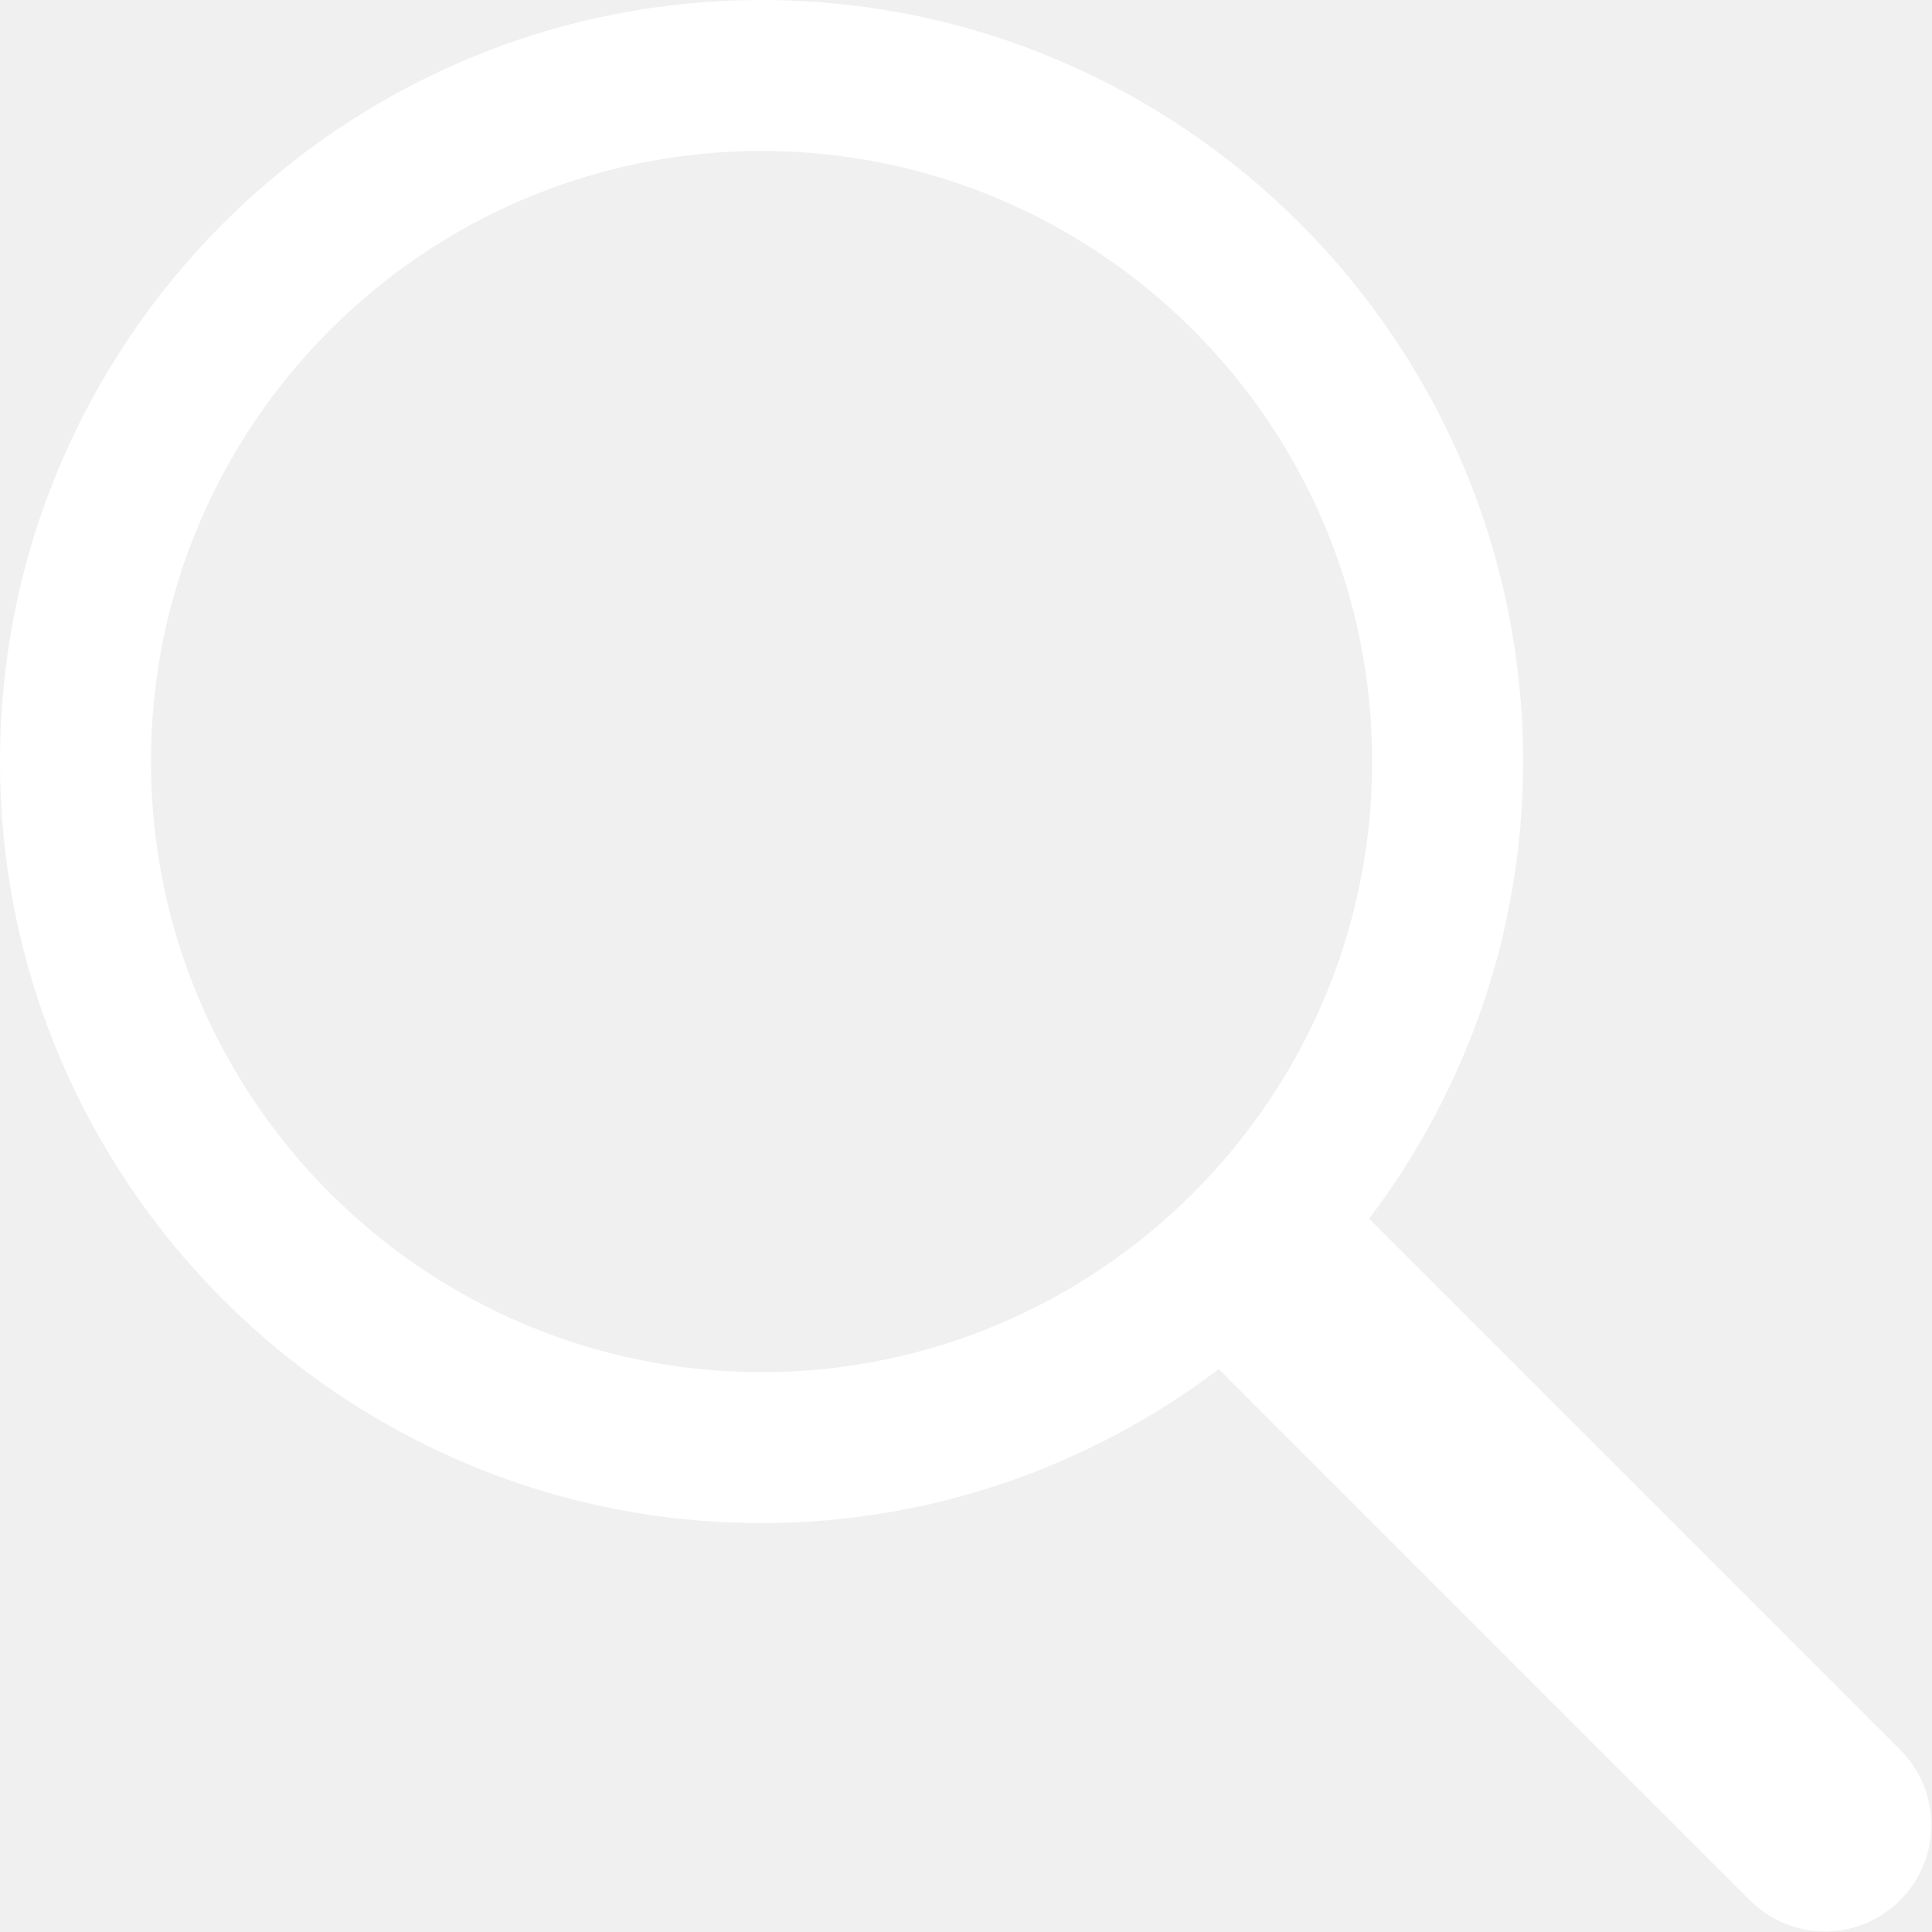
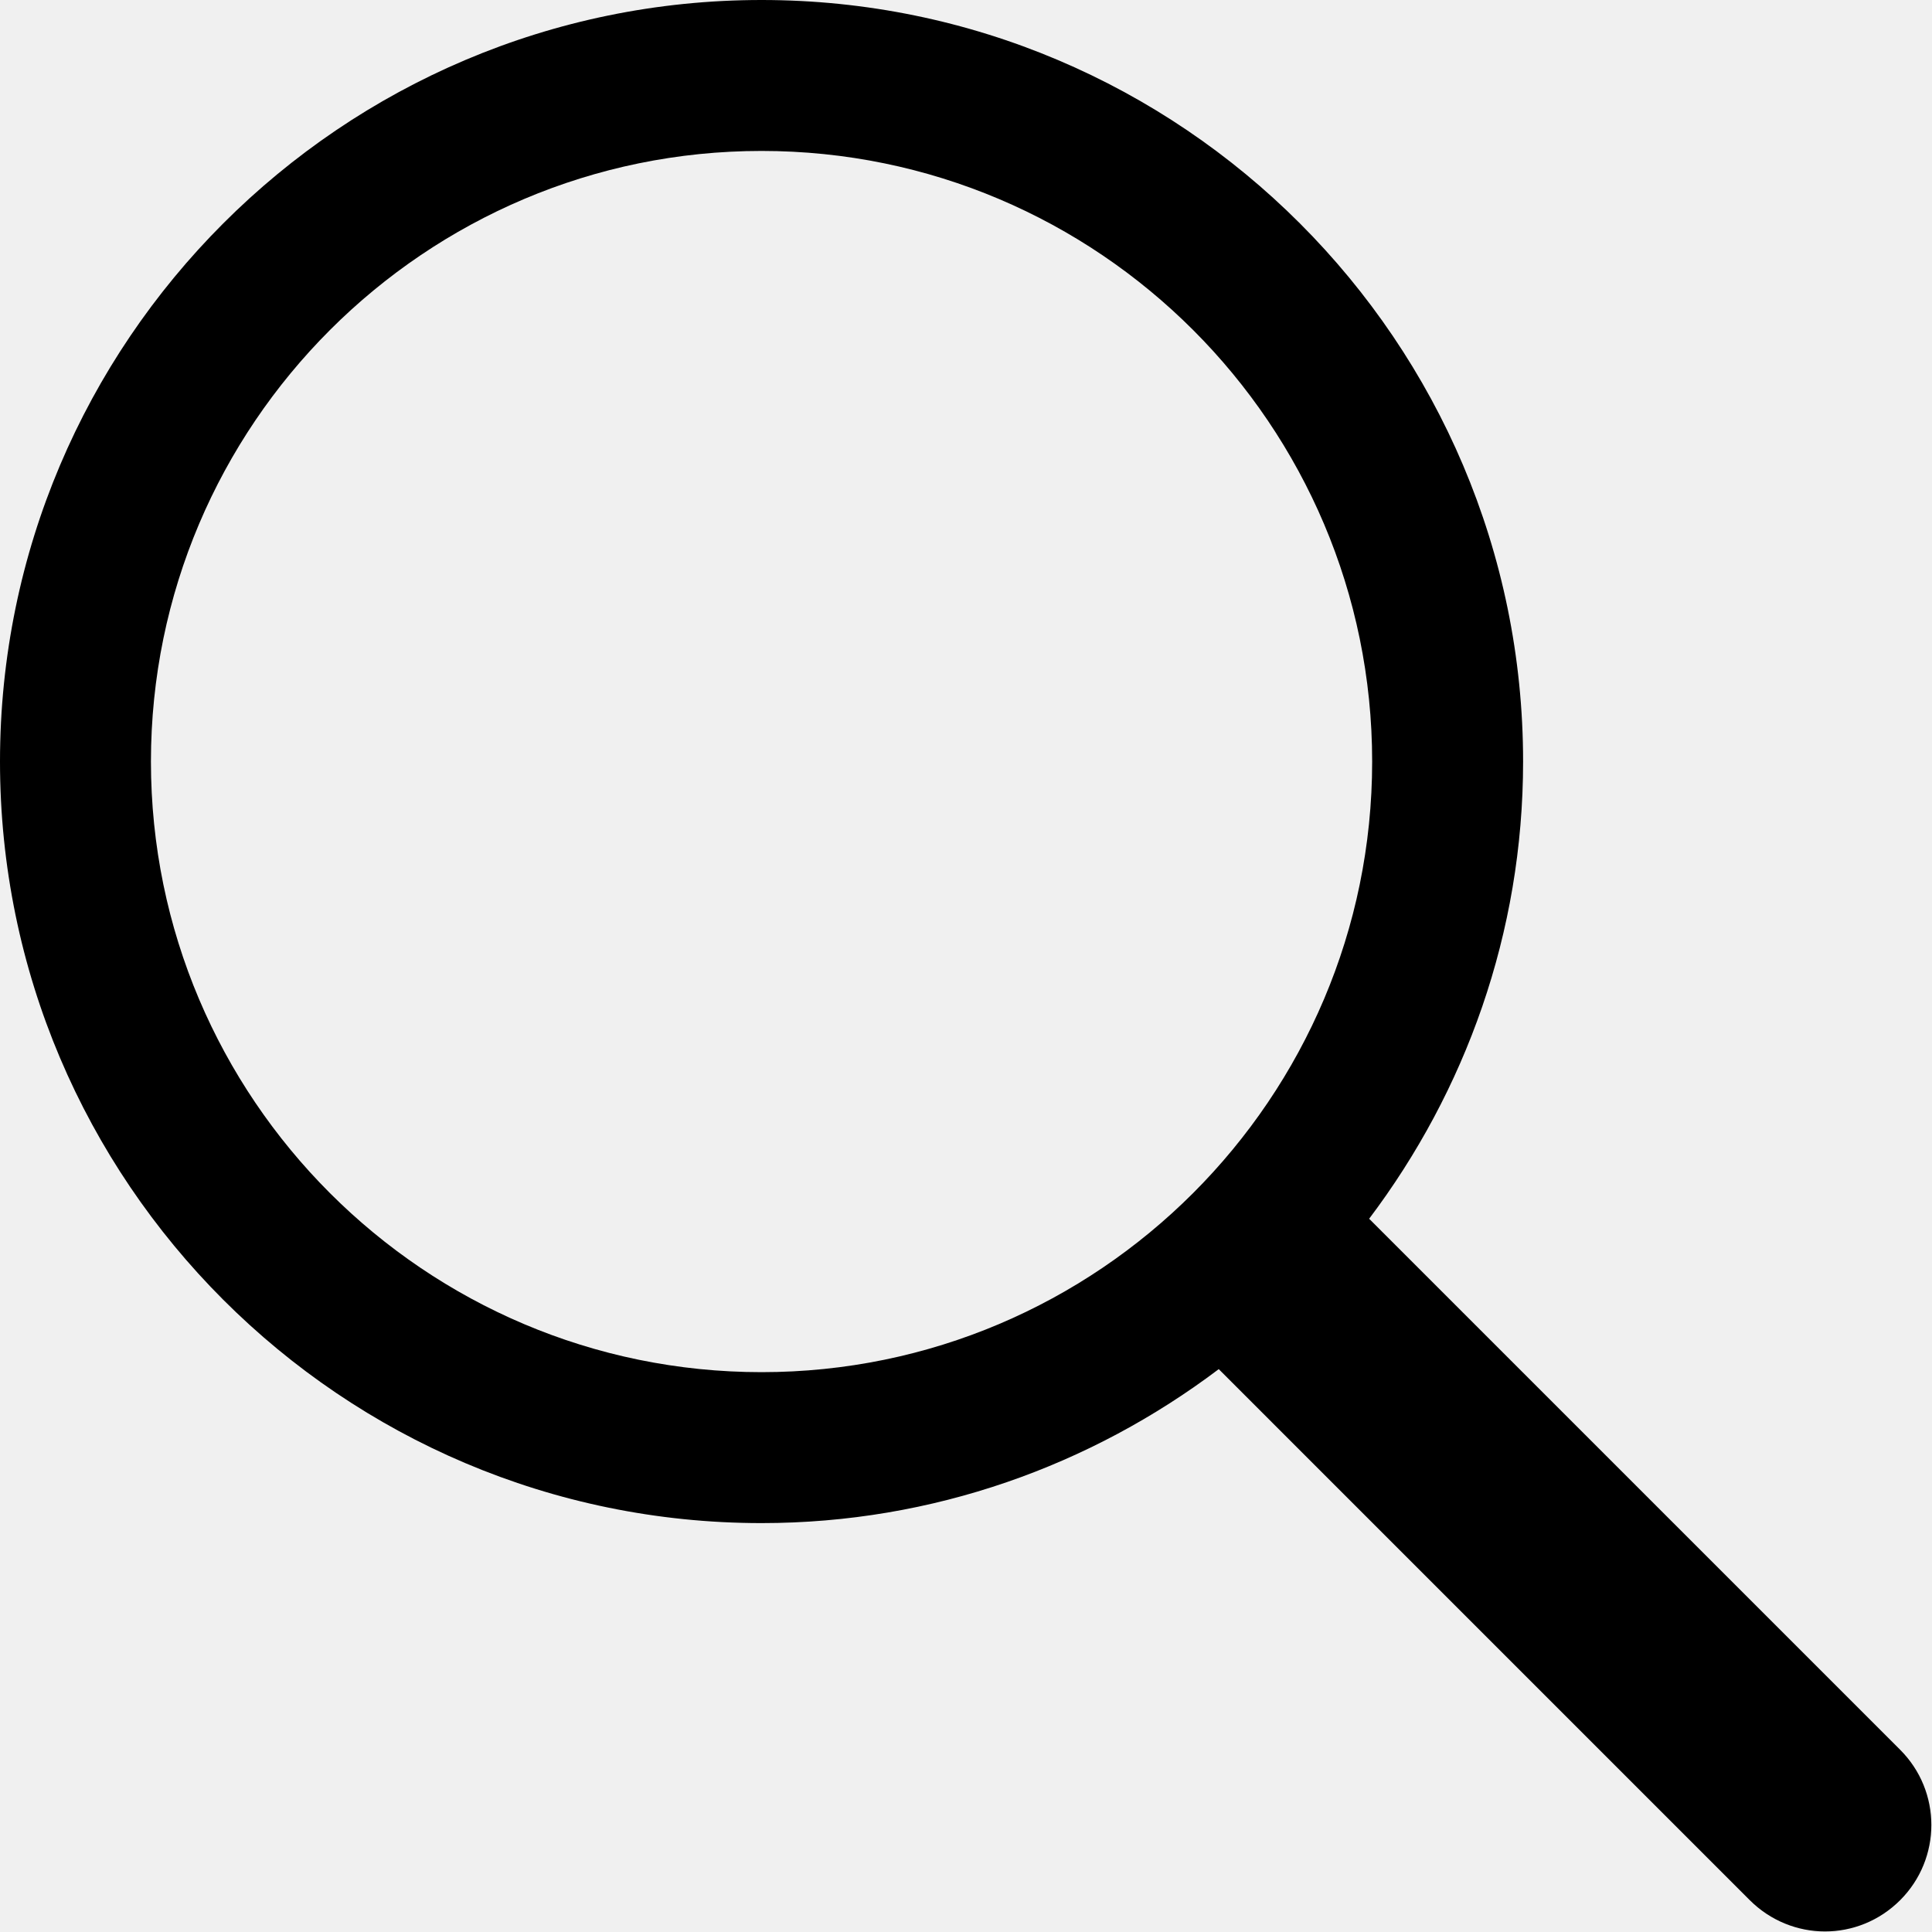
<svg xmlns="http://www.w3.org/2000/svg" viewBox="0.45 14.45 14.08 14.08">
-   <path d="M14.298,27.202l-3.87-3.87c0.701-0.929,1.122-2.081,1.122-3.332c0-3.06-2.489-5.55-5.55-5.55c-3.06,0-5.55,2.49-5.55,5.55 c0,3.061,2.49,5.55,5.55,5.55c1.251,0,2.403-0.421,3.332-1.122l3.87,3.87c0.151,0.151,0.35,0.228,0.548,0.228 s0.396-0.076,0.548-0.228C14.601,27.995,14.601,27.505,14.298,27.202z M1.55,20c0-2.454,1.997-4.45,4.45-4.45 c2.454,0,4.45,1.997,4.45,4.45S8.454,24.45,6,24.45C3.546,24.45,1.55,22.454,1.55,20z" fill="#FFFFFF" />
+   <path d="M14.298,27.202l-3.87-3.87c0.701-0.929,1.122-2.081,1.122-3.332c0-3.06-2.489-5.55-5.55-5.55c-3.06,0-5.55,2.49-5.55,5.55 c0,3.061,2.49,5.55,5.55,5.55c1.251,0,2.403-0.421,3.332-1.122l3.87,3.87c0.151,0.151,0.35,0.228,0.548,0.228 s0.396-0.076,0.548-0.228C14.601,27.995,14.601,27.505,14.298,27.202z M1.55,20c0-2.454,1.997-4.45,4.45-4.45 c2.454,0,4.45,1.997,4.45,4.45S8.454,24.45,6,24.45C3.546,24.45,1.55,22.454,1.55,20z" fill="black" />
</svg>
